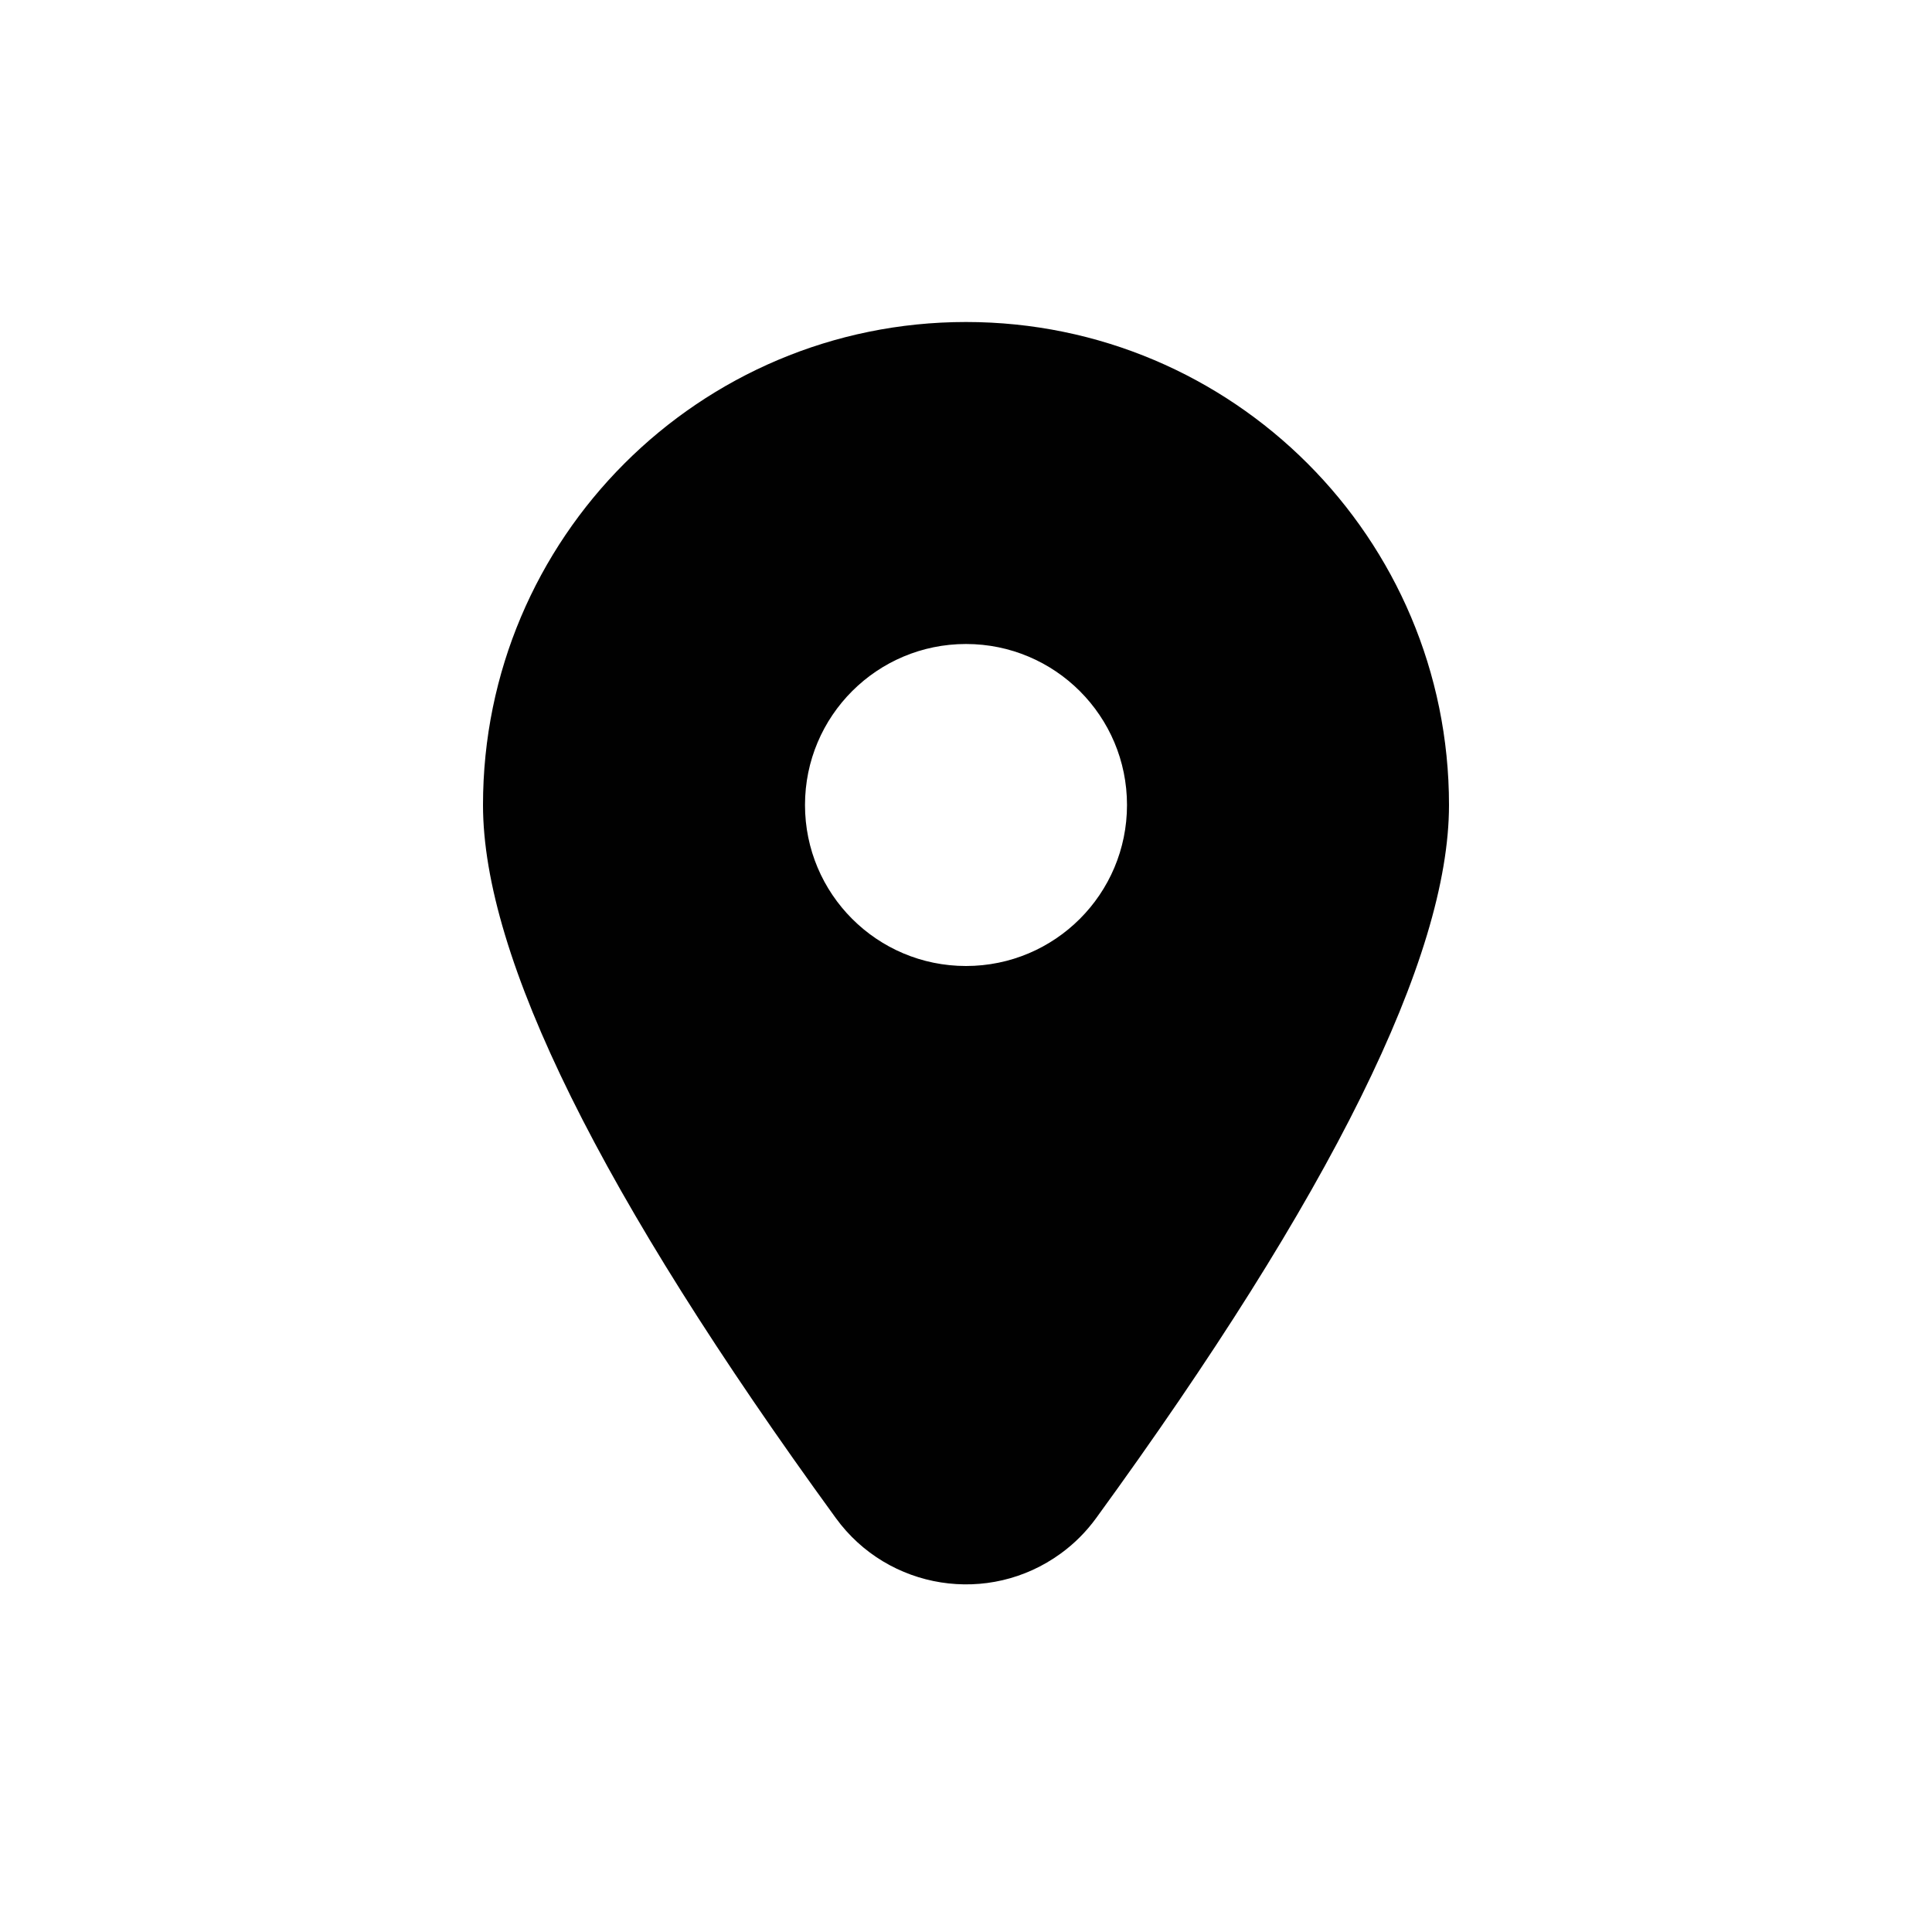
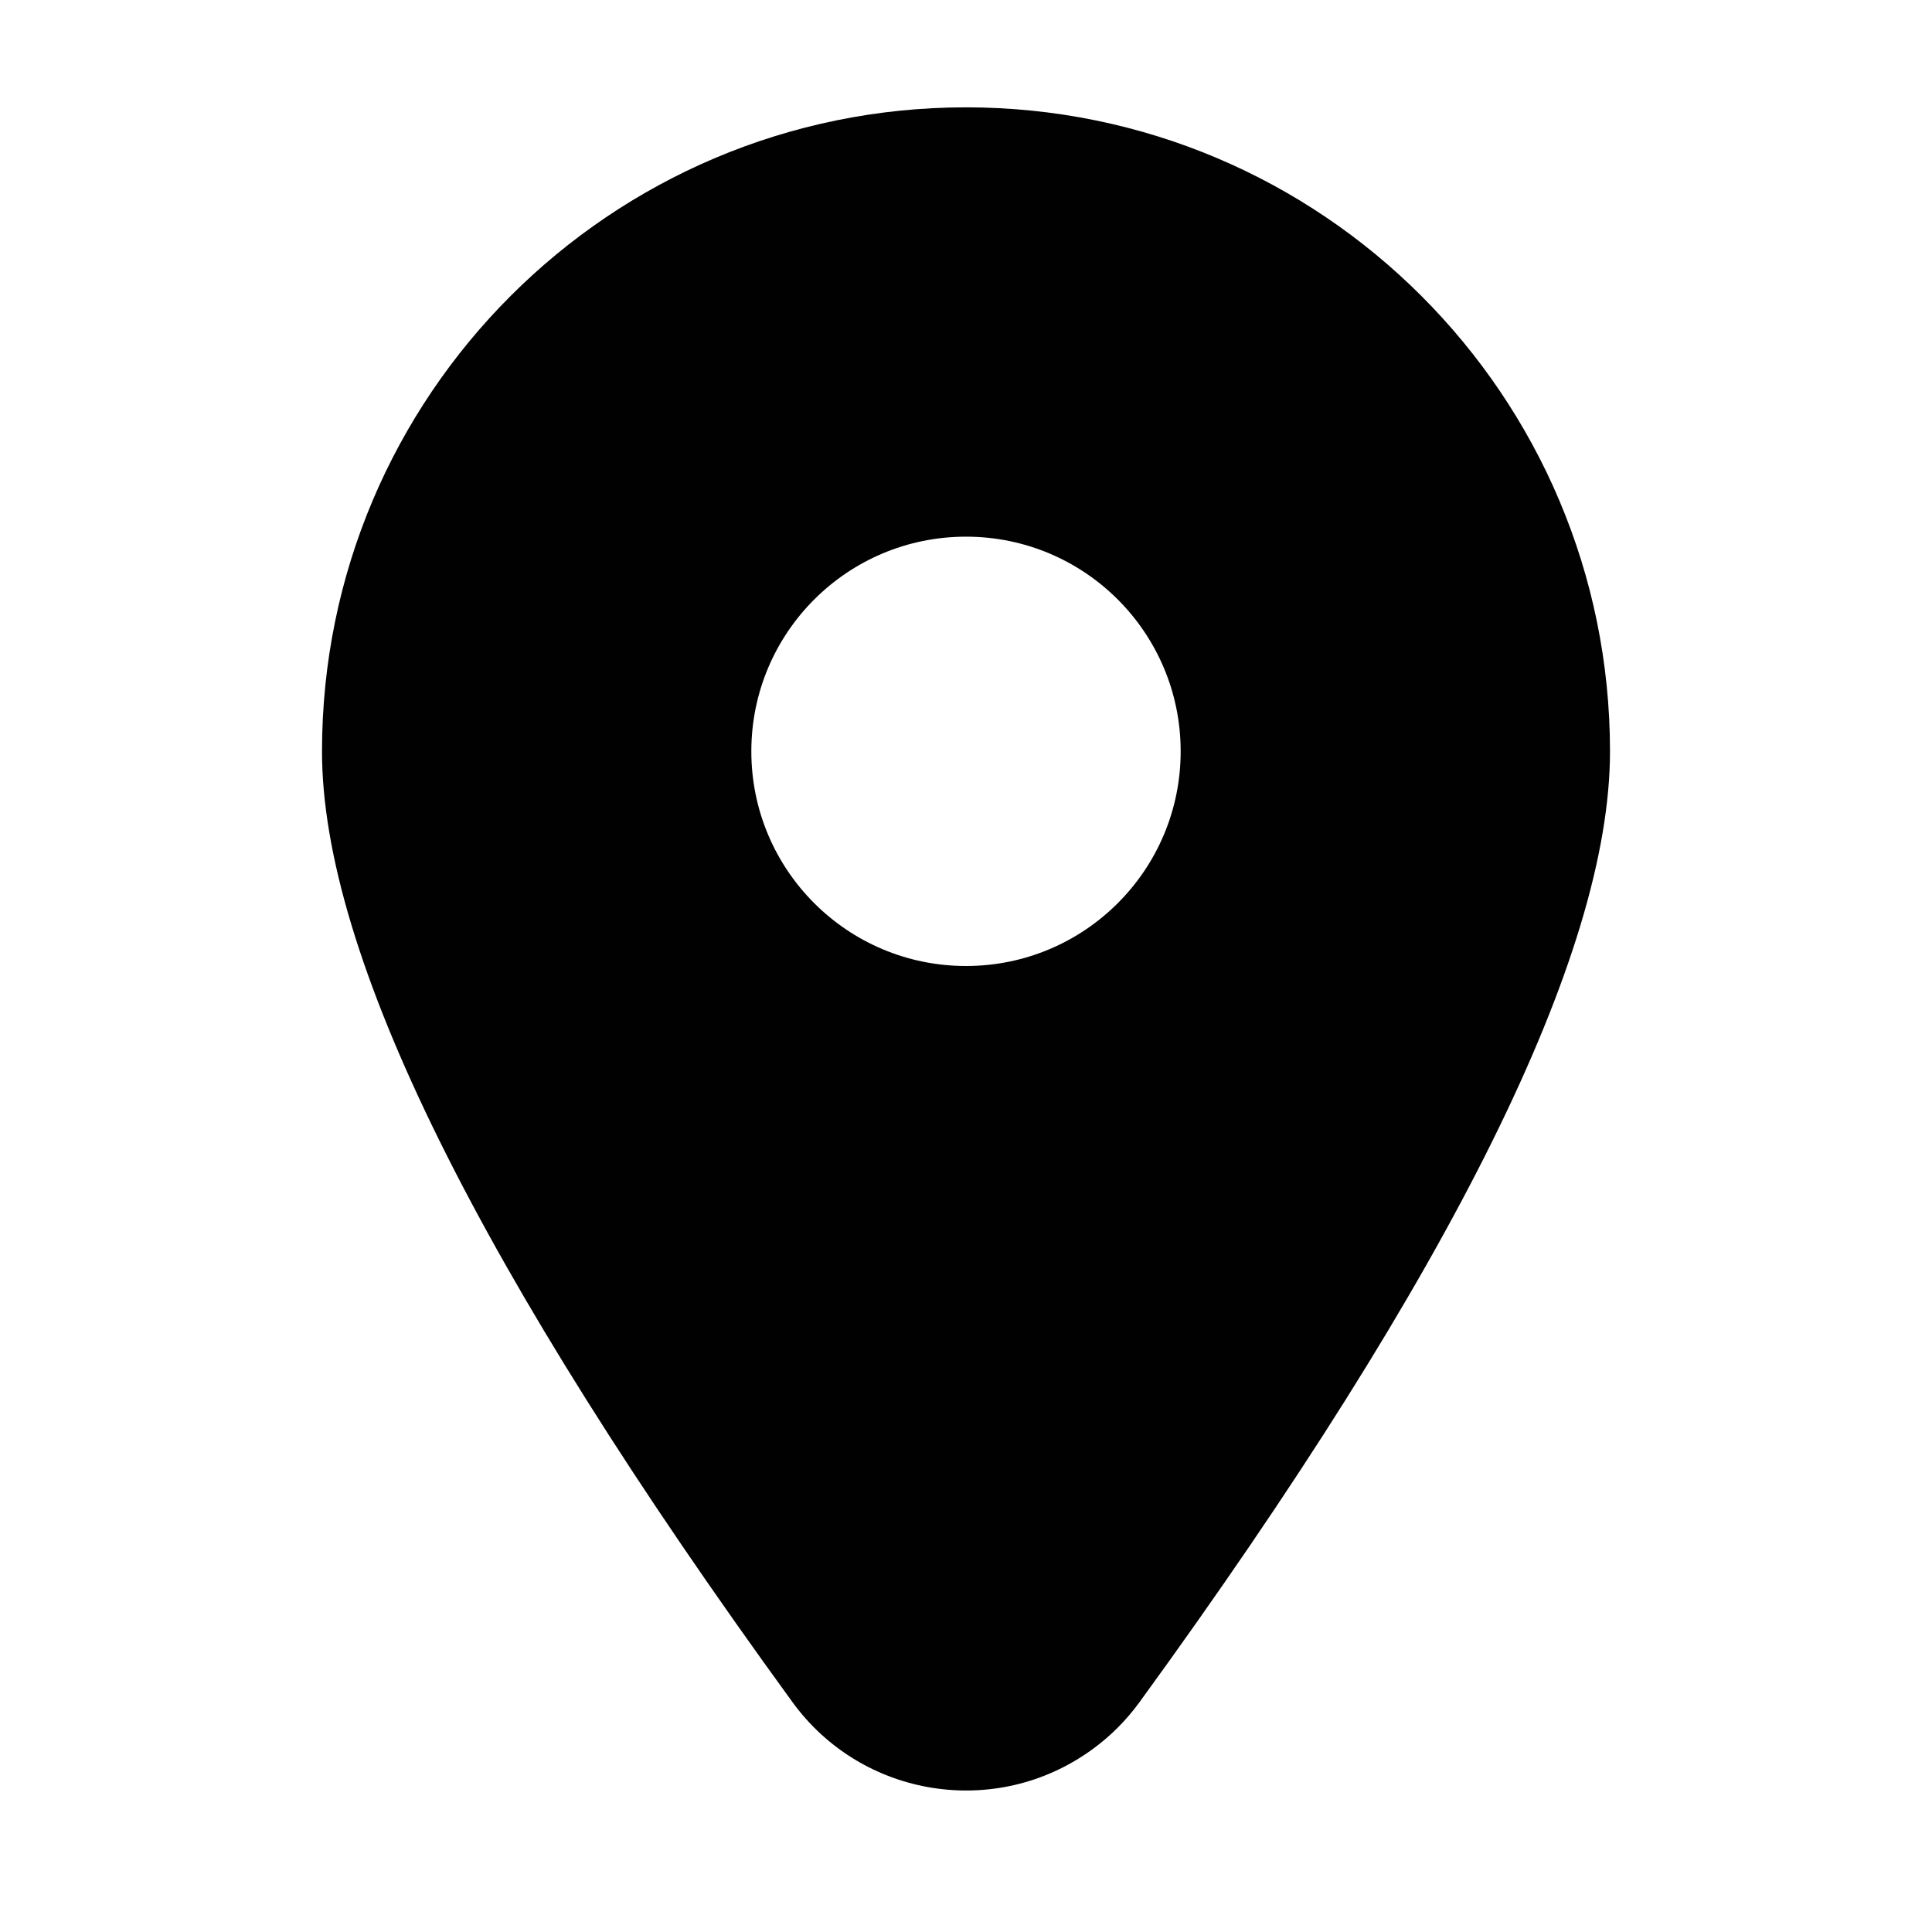
- <svg xmlns="http://www.w3.org/2000/svg" width="24px" height="24px" viewBox="0 0 24 24" version="1.1">
+ <svg xmlns="http://www.w3.org/2000/svg" width="18px" height="18px" viewBox="0 0 18 18" version="1.1">
  <defs />
  <g id="Symbols" stroke="none" stroke-width="1" fill="none" fill-rule="evenodd">
    <g id="location" fill="#010101">
-       <path d="M13.617,18.858 C13.494,19.027 13.346,19.176 13.176,19.299 C12.283,19.949 11.032,19.751 10.383,18.858 C7.461,14.841 6,11.888 6,10 C6,6.686 8.686,4 12,4 C15.314,4 18,6.686 18,10 C18,11.888 16.539,14.841 13.617,18.858 Z M12,12 C13.105,12 14,11.105 14,10 C14,8.895 13.105,8 12,8 C10.895,8 10,8.895 10,10 C10,11.105 10.895,12 12,12 Z" id="Combined-Shape" />
+       <path d="M10.617,15.858 C10.494,16.027 10.346,16.176 10.176,16.299 C9.283,16.949 8.032,16.751 7.383,15.858 C4.461,11.841 3,8.888 3,7 C3,3.686 5.686,1 9,1 C12.314,1 15,3.686 15,7 C15,8.888 13.539,11.841 10.617,15.858 Z M9,9 C10.105,9 11,8.105 11,7 C11,5.895 10.105,5 9,5 C7.895,5 7,5.895 7,7 C7,8.105 7.895,9 9,9 Z" id="Combined-Shape" />
    </g>
  </g>
</svg>
